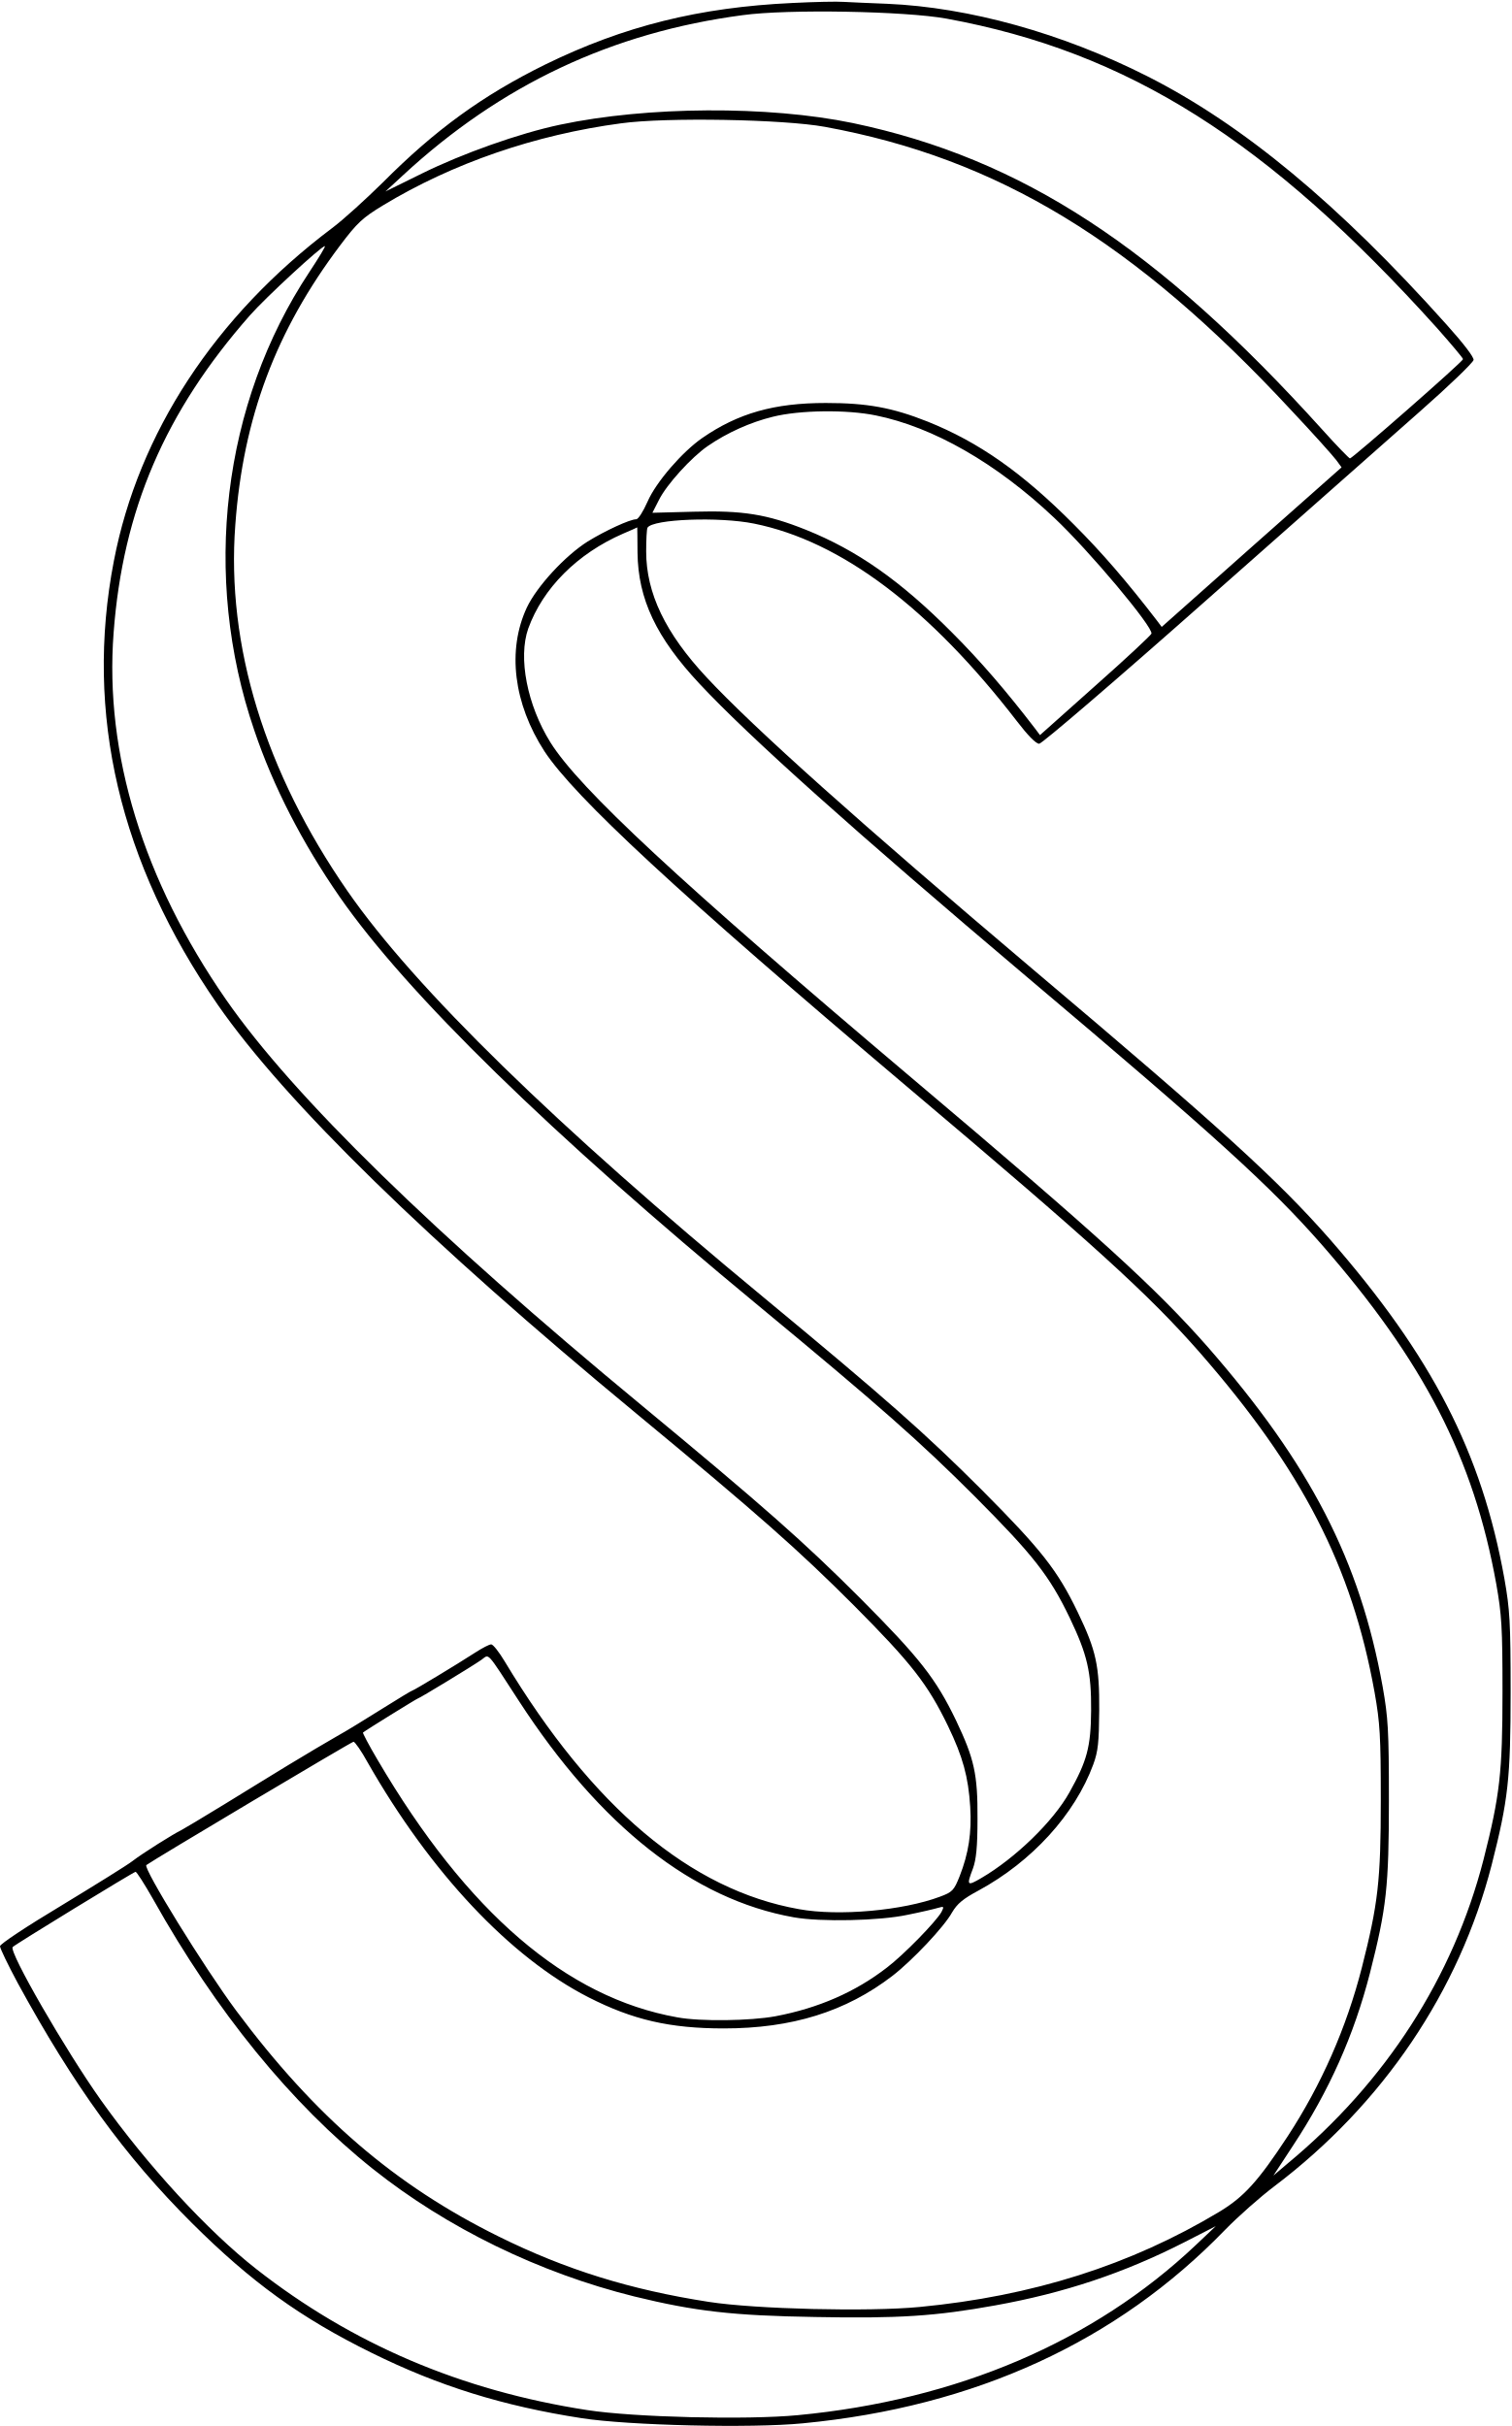
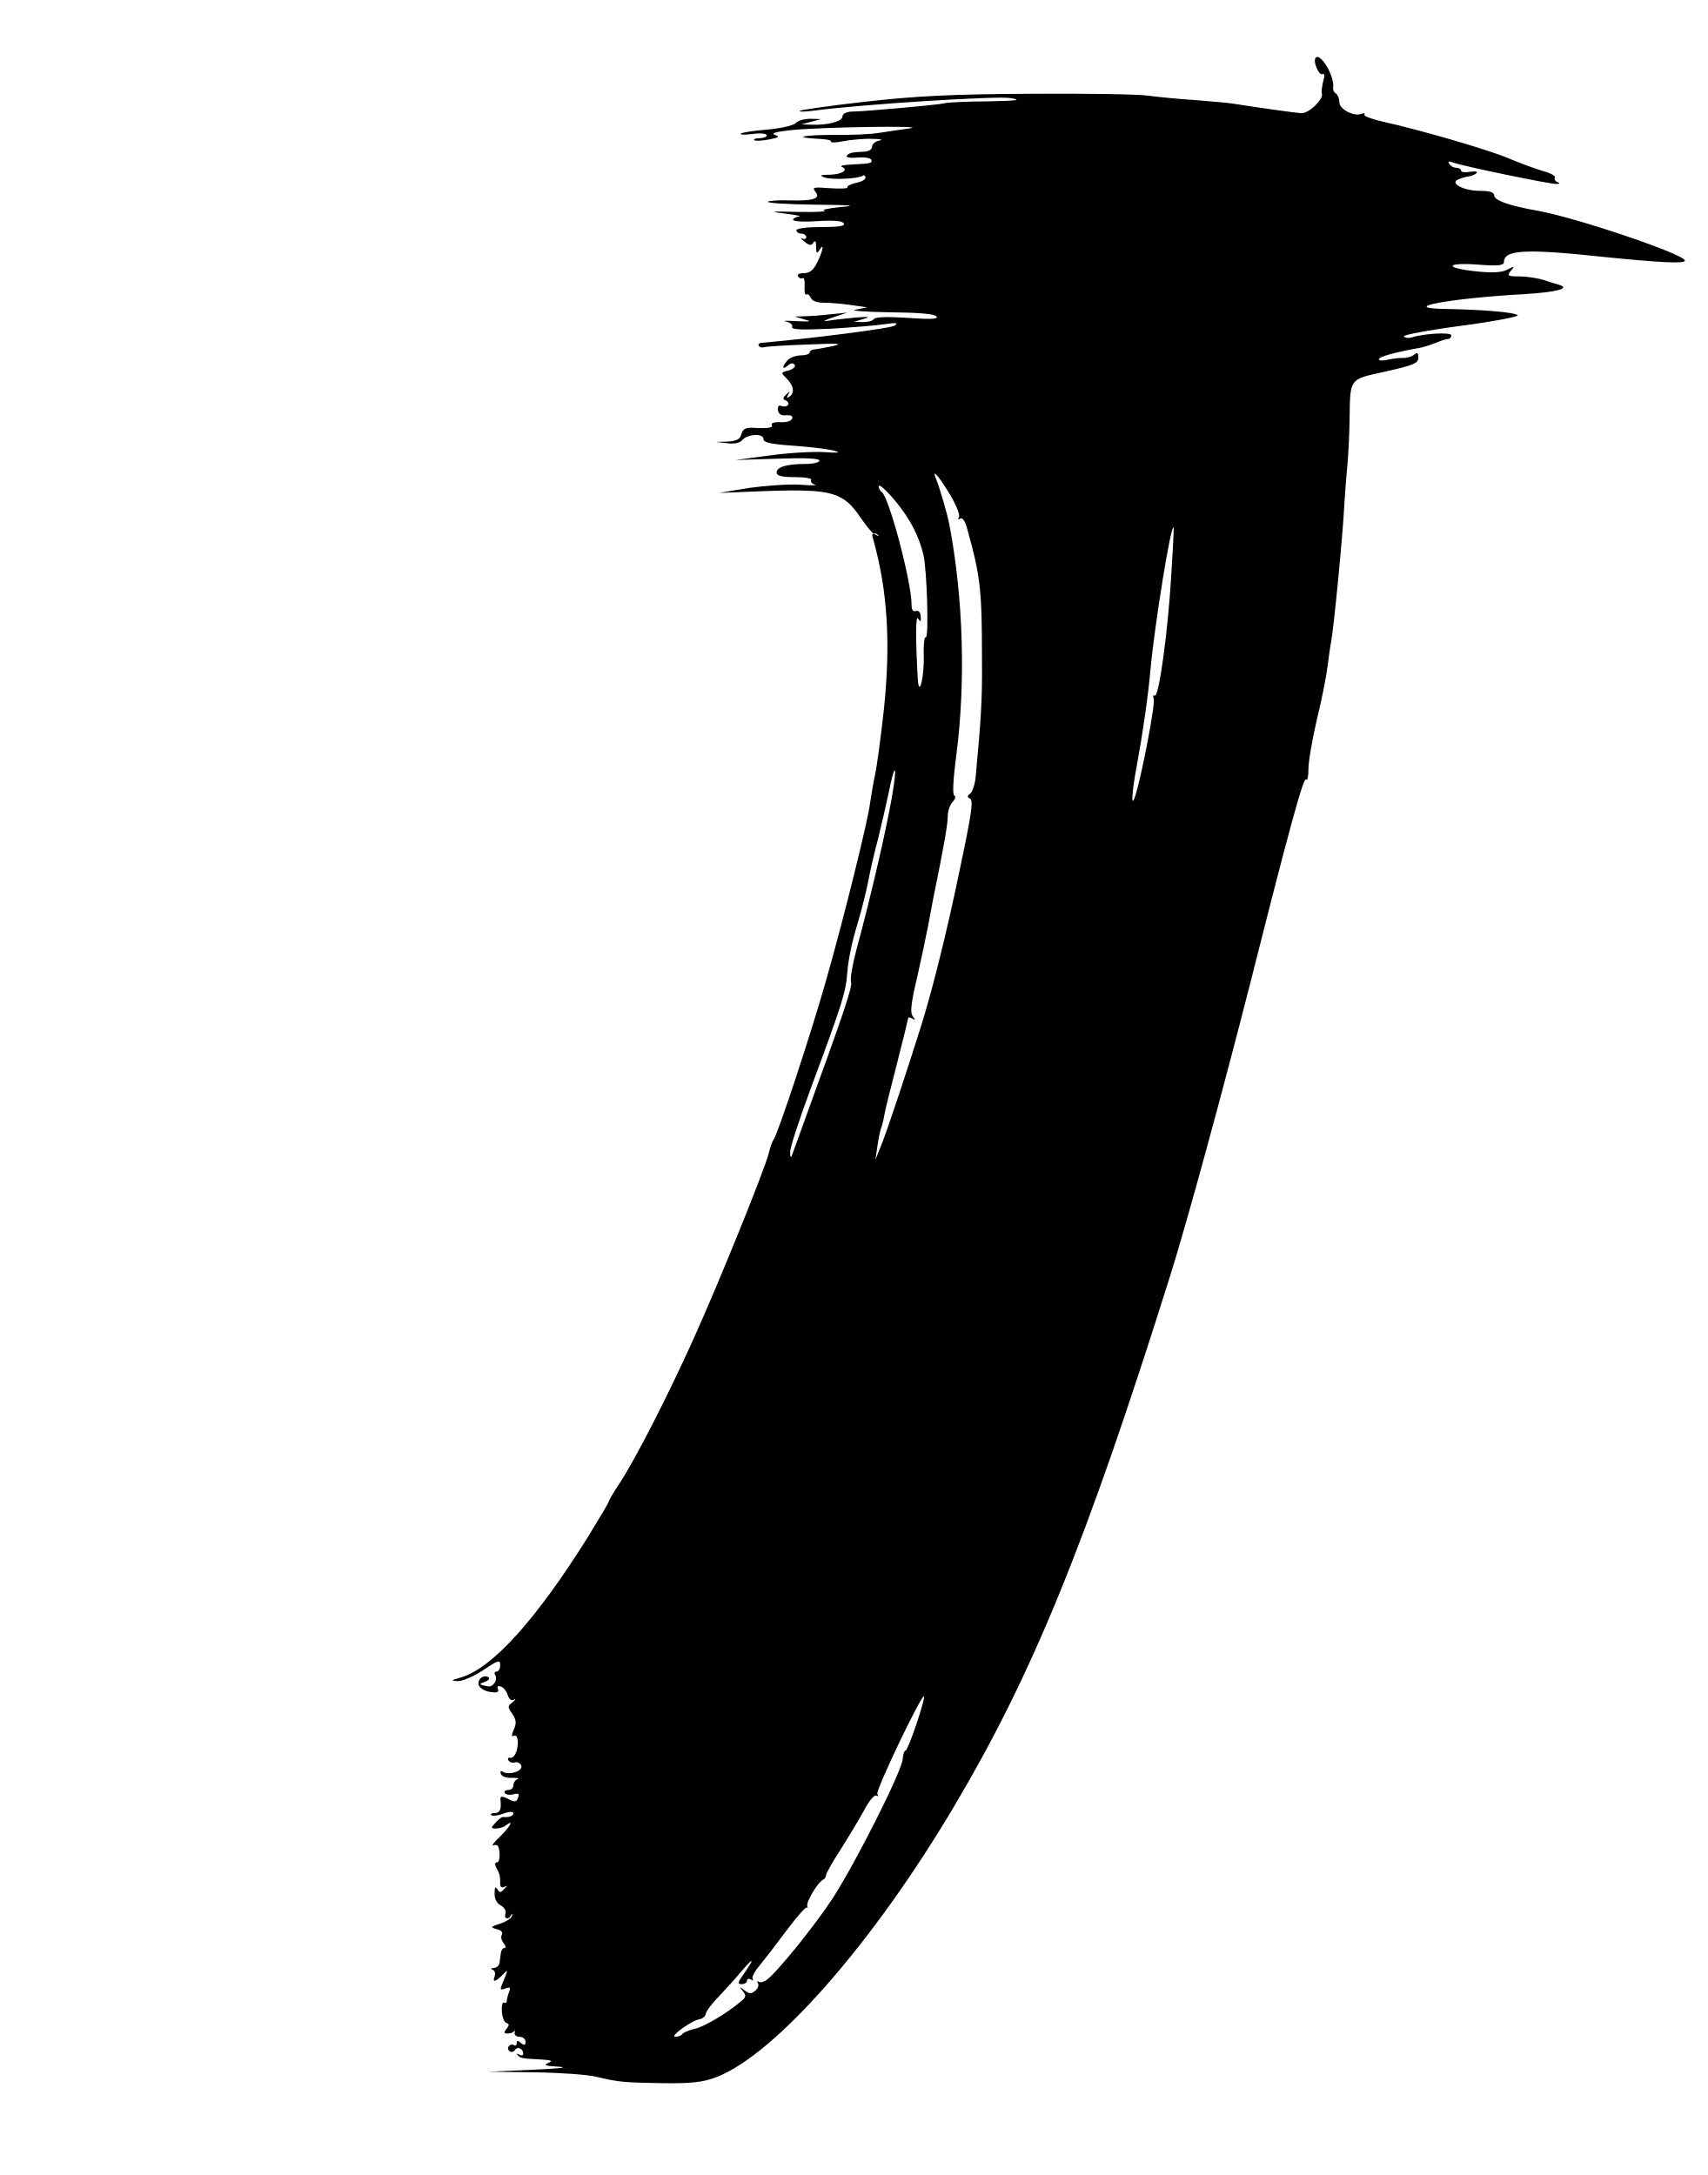
- <svg xmlns="http://www.w3.org/2000/svg" version="1.0" width="559pt" height="897pt" viewBox="0 0 559 897" preserveAspectRatio="xMidYMid meet">
-   <g transform="translate(0,897) scale(0.1,-0.1)" fill="#000000" stroke="none">
-     <path d="M2930 8959 c-344 -16 -623 -85 -915 -228 -231 -114 -406 -241 -600 -436 -61 -60 -145 -137 -188 -169 -432 -325 -715 -757 -806 -1230 -109 -564 21 -1117 384 -1641 250 -360 780 -877 1547 -1511 451 -373 600 -505 803 -708 215 -216 275 -293 350 -448 55 -114 75 -188 82 -298 6 -96 -6 -173 -39 -257 -21 -53 -27 -59 -73 -76 -136 -51 -374 -73 -521 -46 -401 71 -763 376 -1088 916 -21 35 -43 63 -50 63 -7 0 -32 -13 -57 -29 -74 -48 -229 -141 -233 -141 -3 0 -54 -31 -113 -68 -59 -37 -135 -84 -168 -102 -33 -19 -67 -39 -77 -45 -9 -5 -56 -34 -105 -63 -48 -29 -153 -94 -233 -143 -80 -49 -152 -92 -160 -96 -26 -12 -144 -86 -180 -114 -19 -15 -137 -88 -262 -164 -130 -78 -228 -143 -228 -151 0 -8 30 -70 66 -137 207 -379 396 -640 644 -887 219 -218 401 -350 665 -480 247 -122 484 -196 775 -241 172 -27 628 -38 819 -19 636 61 1161 302 1561 716 47 48 128 120 181 160 402 304 684 722 804 1189 61 240 70 318 70 640 0 259 -3 304 -23 418 -84 467 -268 823 -647 1257 -192 218 -401 409 -1095 995 -637 539 -1034 894 -1208 1081 -152 163 -223 311 -223 465 0 43 2 83 5 88 20 32 266 41 394 15 322 -65 649 -312 972 -731 39 -51 70 -83 82 -83 10 0 283 234 615 528 328 290 684 605 792 700 108 95 197 181 199 191 2 10 -38 62 -100 131 -399 446 -754 740 -1106 918 -314 159 -659 255 -962 268 -63 2 -135 6 -160 7 -25 2 -110 0 -190 -4z m570 -58 c671 -123 1188 -450 1813 -1144 53 -60 97 -112 96 -115 0 -9 -409 -367 -418 -367 -3 0 -49 47 -101 105 -610 676 -1113 1004 -1737 1135 -313 65 -761 62 -1082 -6 -152 -32 -362 -107 -510 -180 l-136 -67 65 60 c361 334 772 528 1256 592 167 23 601 15 754 -13z m-450 -400 c639 -117 1145 -424 1723 -1047 82 -87 157 -171 168 -186 l19 -26 -333 -295 -332 -295 -18 24 c-110 143 -202 250 -307 355 -191 192 -351 304 -540 380 -131 52 -224 69 -377 69 -191 0 -324 -38 -456 -129 -74 -51 -172 -164 -203 -236 -16 -36 -34 -65 -42 -65 -23 0 -114 -42 -179 -82 -84 -53 -188 -166 -225 -244 -74 -158 -49 -356 65 -532 112 -170 494 -524 1337 -1237 693 -585 897 -771 1085 -985 379 -434 563 -790 647 -1257 20 -113 23 -161 23 -398 0 -300 -10 -384 -70 -620 -57 -223 -150 -434 -275 -625 -109 -166 -161 -223 -252 -278 -328 -197 -690 -312 -1109 -352 -188 -18 -606 -8 -779 19 -290 45 -528 119 -775 241 -385 190 -680 444 -972 836 -118 159 -345 527 -332 538 22 17 759 456 766 456 5 0 29 -34 52 -76 232 -407 527 -721 817 -869 163 -83 300 -115 500 -115 252 0 451 62 623 194 74 57 192 182 221 235 19 32 40 50 98 81 197 107 356 281 424 466 18 49 21 82 22 199 1 165 -11 222 -79 363 -75 156 -135 232 -355 453 -208 208 -355 338 -808 713 -766 633 -1288 1142 -1537 1501 -305 440 -449 908 -415 1355 29 396 150 717 387 1032 64 85 84 103 158 148 259 157 565 262 881 304 167 23 601 15 754 -13z m-1907 -538 c-321 -485 -398 -1123 -203 -1693 70 -208 178 -417 315 -615 250 -360 780 -877 1547 -1511 451 -373 600 -505 803 -708 215 -216 275 -292 350 -448 65 -136 80 -200 79 -343 -1 -134 -15 -186 -80 -302 -60 -108 -201 -244 -326 -317 -53 -31 -55 -28 -31 35 12 33 17 79 17 184 1 165 -12 222 -79 363 -75 156 -135 232 -355 453 -208 208 -355 338 -808 713 -766 633 -1288 1142 -1537 1501 -305 440 -449 908 -415 1355 34 454 190 817 504 1174 58 66 264 256 277 256 4 0 -23 -44 -58 -97z m2095 -529 c212 -43 445 -176 659 -378 129 -121 368 -406 360 -429 -2 -6 -95 -93 -208 -193 l-204 -182 -18 24 c-105 137 -202 250 -307 355 -191 192 -351 304 -540 380 -145 58 -234 72 -415 67 l-153 -4 24 47 c28 57 121 159 181 200 71 49 158 88 240 108 99 25 274 27 381 5z m-881 -507 c2 -172 69 -314 230 -486 182 -195 573 -545 1213 -1086 693 -585 897 -771 1085 -985 379 -434 563 -790 647 -1257 20 -113 23 -161 23 -398 0 -300 -10 -384 -70 -620 -112 -436 -362 -824 -724 -1124 l-53 -45 72 110 c134 203 226 409 285 639 61 240 70 318 70 640 0 259 -3 304 -23 418 -84 467 -268 823 -647 1257 -192 218 -401 409 -1095 995 -860 727 -1228 1069 -1335 1240 -86 138 -120 313 -82 421 54 149 181 277 351 351 28 12 51 22 52 23 0 0 1 -42 1 -93z m-438 -4247 c300 -462 644 -733 1015 -799 100 -18 319 -13 421 9 50 10 101 22 114 26 21 6 22 5 12 -15 -19 -35 -141 -160 -202 -206 -116 -90 -253 -150 -412 -180 -92 -17 -277 -20 -363 -4 -410 73 -777 388 -1108 952 -32 54 -56 100 -54 101 9 8 200 126 203 126 5 0 204 121 235 143 30 21 15 38 139 -153z m-1353 -732 c233 -416 511 -757 812 -997 275 -219 616 -385 967 -472 225 -55 364 -71 669 -76 307 -6 445 3 666 43 255 46 474 119 698 233 l117 60 -75 -71 c-377 -356 -881 -572 -1471 -628 -188 -18 -606 -8 -779 19 -465 72 -868 244 -1222 521 -180 141 -402 382 -575 625 -130 183 -342 550 -326 566 11 11 446 277 454 278 4 1 33 -45 65 -101z" />
+ <svg xmlns="http://www.w3.org/2000/svg" version="1.0" width="519pt" height="661pt" viewBox="0 0 519 661" preserveAspectRatio="xMidYMid meet">
+   <g transform="translate(0,661) scale(0.1,-0.1)" fill="#000000" stroke="none">
+     <path d="M3997 6433 c-7 -13 12 -55 22 -48 6 3 7 -5 2 -22 -4 -16 -6 -32 -4 -38 5 -17 -41 -61 -63 -59 -18 1 -137 18 -214 30 -14 2 -63 6 -110 10 -47 3 -109 9 -139 13 -29 5 -191 7 -360 6 -239 -1 -349 -7 -501 -24 -107 -12 -197 -25 -200 -28 -3 -3 18 -3 45 1 143 19 554 45 595 38 36 -6 24 -8 -65 -10 -60 0 -119 -3 -130 -5 -18 -4 -83 -11 -220 -22 -22 -2 -52 -4 -67 -4 -17 -1 -28 -7 -28 -15 0 -15 -45 -27 -94 -25 l-31 1 30 8 30 8 -32 1 c-17 0 -38 -5 -45 -13 -8 -8 -46 -16 -88 -20 -40 -3 -76 -9 -79 -12 -3 -4 13 -4 37 -1 23 3 42 1 42 -4 0 -5 -10 -9 -22 -9 -12 0 -19 -3 -16 -6 3 -3 23 -2 44 2 31 6 35 9 19 14 -13 5 1 9 44 14 86 10 430 15 366 6 -27 -4 -70 -10 -95 -14 -25 -4 -87 -7 -139 -6 -92 0 -125 -8 -43 -12 23 -1 39 -4 37 -8 -3 -4 15 -4 38 1 23 4 62 8 87 7 25 0 35 -3 23 -5 -13 -2 -23 -11 -23 -19 0 -8 -11 -15 -25 -15 -38 -2 -43 -3 -52 -12 -4 -5 10 -8 32 -6 22 2 41 -1 43 -7 2 -10 0 -11 -60 -14 -24 -1 -37 -4 -30 -7 22 -9 1 -23 -36 -24 -29 0 -33 -2 -17 -8 20 -8 101 -5 117 5 4 3 8 0 8 -6 0 -6 -13 -13 -30 -16 -16 -4 -28 -10 -25 -14 2 -3 -22 -4 -53 -2 -51 4 -55 3 -44 -11 17 -21 -7 -28 -82 -26 -31 1 -59 -1 -63 -4 -3 -4 61 -8 143 -9 112 -1 132 -3 79 -7 -38 -4 -61 -9 -50 -11 11 -3 -25 -5 -80 -4 -84 2 -91 1 -40 -5 33 -4 52 -8 43 -9 -10 -1 -18 -6 -18 -10 0 -5 33 -7 74 -4 48 3 76 1 80 -7 5 -8 -15 -11 -68 -11 -44 0 -76 -4 -76 -10 0 -5 7 -10 15 -10 8 0 15 -5 15 -11 0 -5 -6 -7 -12 -4 -7 4 -4 -1 6 -9 16 -13 22 -13 28 -3 5 8 8 3 8 -13 0 -20 2 -22 10 -10 15 24 12 1 -6 -36 -12 -25 -23 -34 -41 -34 -14 0 -21 -4 -18 -10 4 -6 10 -8 14 -5 5 2 7 -9 6 -25 -1 -16 1 -28 5 -25 4 3 10 -2 14 -10 3 -9 18 -15 39 -15 19 0 56 -3 83 -7 l49 -7 -35 -7 c-19 -3 26 -7 102 -8 92 -1 139 -5 144 -13 5 -8 -17 -9 -89 -4 -61 4 -98 3 -102 -4 -3 -5 -18 -9 -33 -9 l-27 1 30 9 c22 6 16 7 -25 4 -30 -3 -68 -7 -85 -10 -18 -3 -11 1 15 10 l45 15 -49 -5 c-27 -3 -63 -6 -80 -6 l-31 -1 30 -9 c24 -6 18 -7 -25 -5 -30 2 -45 1 -32 -1 13 -3 22 -10 19 -16 -3 -9 26 -10 117 -6 66 4 141 10 166 14 35 5 41 4 28 -5 -14 -8 -245 -38 -405 -52 -7 -1 -10 -5 -7 -9 2 -5 10 -6 17 -4 7 2 66 6 132 8 94 4 110 3 75 -5 -25 -5 -51 -10 -57 -10 -7 -1 -13 -5 -13 -10 0 -4 -12 -8 -26 -8 -14 0 -32 -6 -40 -14 -18 -19 -18 -32 0 -17 9 8 16 9 21 2 3 -6 -5 -13 -19 -17 -24 -6 -24 -6 -5 -25 21 -21 25 -44 7 -55 -7 -5 -8 -2 -3 7 7 12 6 12 -6 0 -11 -10 -11 -15 -1 -18 6 -3 10 -9 7 -13 -3 -5 -12 -7 -20 -4 -9 4 -12 -1 -11 -13 2 -12 11 -17 26 -15 14 1 20 -3 17 -10 -2 -8 -18 -12 -36 -11 -17 1 -29 -3 -26 -8 6 -9 -11 -12 -58 -9 -21 1 -30 -4 -34 -19 -4 -16 -14 -21 -42 -23 l-36 -1 35 -4 c21 -3 38 1 45 9 15 19 65 22 65 4 0 -11 22 -16 97 -21 53 -4 108 -11 122 -16 17 -5 5 -6 -34 -3 -33 2 -107 -2 -165 -10 l-105 -14 128 4 c84 3 127 1 127 -6 0 -5 -19 -10 -42 -10 -57 0 -88 -9 -88 -26 0 -10 15 -14 56 -14 31 0 53 -4 49 -9 -3 -5 3 -12 12 -14 10 -2 -11 -3 -47 0 -36 2 -105 -3 -155 -10 l-90 -15 152 6 c191 6 226 -4 278 -81 20 -29 38 -50 41 -49 3 2 9 0 12 -4 4 -4 1 -4 -7 1 -11 6 -13 3 -7 -16 43 -154 53 -314 32 -514 -9 -83 -21 -172 -27 -200 -6 -27 -12 -66 -15 -85 -6 -53 -81 -354 -131 -530 -47 -167 -150 -479 -163 -495 -4 -5 -10 -23 -14 -40 -12 -49 -153 -397 -229 -565 -79 -175 -174 -360 -223 -436 -19 -28 -34 -54 -34 -57 0 -3 -28 -50 -61 -104 -159 -255 -294 -404 -389 -431 -30 -9 -31 -10 -10 -11 14 -1 49 14 78 33 46 31 52 33 52 15 0 -10 -5 -19 -11 -19 -5 0 -8 -4 -5 -9 10 -16 -5 -39 -22 -36 -28 6 -28 6 -8 14 11 4 15 10 10 14 -16 9 -35 -8 -29 -25 4 -9 19 -18 35 -20 20 -3 27 -1 23 9 -3 9 0 11 10 7 8 -3 17 -15 20 -26 4 -12 11 -18 19 -13 7 3 5 0 -4 -8 -16 -12 -16 -15 -1 -36 12 -18 13 -28 4 -48 -6 -13 -7 -22 -2 -19 13 8 19 -15 11 -44 -4 -14 -12 -24 -19 -22 -7 1 -9 -2 -6 -8 4 -6 13 -9 20 -6 7 2 16 -2 19 -10 6 -16 -36 -30 -55 -19 -7 5 -10 3 -7 -6 3 -8 17 -13 34 -12 16 0 23 -1 17 -4 -7 -2 -13 -11 -13 -19 0 -8 -7 -14 -16 -14 -8 0 -13 -4 -10 -9 3 -5 15 -7 26 -4 16 4 19 2 14 -11 -4 -12 -10 -13 -24 -6 -25 13 -31 13 -29 -2 3 -27 -2 -38 -18 -38 -9 0 -14 -3 -10 -6 3 -4 20 -2 36 4 19 7 31 7 31 1 0 -8 -14 -13 -31 -11 -4 1 -14 -7 -23 -17 -15 -16 -15 -18 1 -18 10 0 24 4 31 10 26 20 11 -6 -20 -36 -18 -17 -26 -28 -18 -25 12 4 16 -2 18 -23 1 -16 -2 -29 -8 -29 -7 0 -7 -6 -1 -18 10 -18 11 -24 11 -48 0 -9 5 -12 13 -8 9 5 9 3 -1 -7 -11 -12 -14 -12 -21 0 -6 9 -8 5 -8 -13 -1 -16 7 -31 19 -37 11 -6 17 -17 14 -25 -6 -16 10 -20 17 -4 3 6 4 5 3 -2 -1 -7 -17 -18 -36 -24 -30 -10 -31 -11 -10 -17 13 -3 19 -10 15 -17 -4 -6 -1 -17 5 -25 7 -8 8 -15 3 -15 -5 0 -10 -7 -11 -15 -1 -8 -3 -22 -4 -30 -1 -8 -8 -15 -17 -16 -10 0 -11 -3 -4 -5 7 -3 9 -12 6 -20 -7 -19 2 -18 23 3 19 20 20 22 -2 -32 -5 -11 -2 -14 12 -8 14 5 16 3 11 -11 -4 -10 -7 -22 -7 -27 0 -6 -4 -8 -8 -5 -5 3 -8 -9 -7 -26 1 -18 7 -34 14 -36 9 -3 9 -7 0 -18 -9 -11 -8 -14 4 -14 8 0 17 3 20 8 2 4 2 1 1 -5 -2 -7 5 -13 15 -13 10 0 18 -7 18 -15 0 -11 -4 -12 -14 -4 -9 9 -13 8 -13 0 0 -7 -4 -10 -9 -6 -5 3 -12 1 -15 -4 -4 -5 -2 -12 3 -15 5 -4 12 -2 16 4 7 12 25 4 25 -11 0 -6 -6 -7 -12 -3 -8 4 -9 3 -5 -2 9 -9 11 -10 72 -13 32 -2 36 -4 20 -11 -15 -6 -6 -9 35 -11 30 -2 -6 -6 -80 -9 l-135 -6 140 -2 c77 -1 160 -7 185 -13 70 -17 88 -18 205 -20 87 -1 121 3 161 18 180 69 478 408 726 828 237 400 399 797 653 1605 52 165 158 554 245 895 119 472 162 628 169 616 4 -5 7 9 7 32 0 23 12 92 26 152 15 61 29 133 32 160 4 28 8 61 11 75 8 41 35 318 40 415 3 50 8 108 10 129 2 22 5 78 6 125 2 134 -4 127 110 152 84 19 99 25 99 42 0 15 -3 17 -13 9 -7 -6 -22 -10 -32 -10 -11 1 -32 -2 -47 -5 -16 -4 -28 -3 -28 1 0 8 47 21 130 36 8 2 28 8 43 14 16 7 33 12 38 12 5 0 9 5 9 11 0 10 -83 6 -122 -7 -9 -2 -19 -1 -22 4 -2 4 76 19 175 32 98 13 175 28 171 32 -9 9 -107 17 -216 19 -153 2 4 32 234 45 98 6 143 17 109 28 -8 2 -29 9 -48 15 -19 6 -52 11 -74 11 -36 0 -38 2 -26 17 13 15 12 15 -10 4 -16 -9 -44 -11 -92 -6 -100 10 -100 28 0 21 61 -5 81 -3 81 7 0 38 63 42 305 16 169 -17 245 -21 245 -11 0 19 -334 132 -450 152 -85 15 -130 31 -130 47 0 9 -14 13 -43 13 -50 0 -94 24 -65 35 9 4 23 8 32 9 8 1 19 6 23 10 4 5 -4 6 -19 4 -16 -3 -28 -1 -28 3 0 5 -6 9 -14 9 -8 0 -18 5 -22 12 -5 8 -2 9 12 4 25 -10 294 -66 314 -65 10 0 11 2 2 6 -6 2 -10 9 -7 13 3 5 -13 14 -36 20 -23 7 -67 23 -98 36 -57 26 -278 90 -388 114 -34 8 -60 17 -57 22 3 4 -1 5 -9 2 -23 -9 -67 14 -67 35 0 11 -5 23 -10 26 -6 4 -10 12 -9 18 6 35 -41 112 -54 90z m-1112 -1323 c20 -33 33 -65 29 -71 -4 -8 -3 -9 4 -5 7 4 15 -8 21 -31 41 -146 45 -187 45 -403 1 -120 -3 -175 -19 -349 -2 -24 -10 -48 -17 -53 -9 -6 -9 -11 -2 -14 13 -5 8 -39 -31 -224 -38 -183 -80 -351 -112 -455 -41 -132 -105 -325 -123 -370 l-20 -50 6 40 c3 22 8 47 11 55 3 8 8 26 10 40 2 14 20 85 39 159 19 74 34 136 34 138 0 2 6 1 13 -3 9 -6 9 -4 1 7 -9 11 -6 39 13 119 13 58 28 128 33 155 5 28 12 64 15 80 35 171 45 231 45 255 0 16 7 35 15 43 8 9 10 17 5 19 -6 2 -4 47 6 123 29 224 21 479 -21 700 -5 29 -31 117 -40 138 -15 36 5 14 40 -43z m-136 -60 c27 -39 47 -83 57 -126 11 -45 17 -257 7 -251 -4 3 -7 -22 -6 -54 2 -65 -14 -132 -18 -74 -7 123 -7 198 1 185 7 -12 9 -10 8 7 -1 12 -7 19 -15 16 -9 -3 -13 4 -13 20 0 68 -69 329 -91 342 -5 4 -9 11 -9 17 0 13 46 -34 79 -82z m810 -190 c-10 -172 -38 -372 -50 -364 -5 3 -6 -2 -3 -10 5 -14 -34 -221 -55 -291 -15 -49 -13 2 4 91 18 98 34 210 41 289 13 140 62 441 70 432 2 -1 -2 -67 -7 -147z m-843 -637 c-14 -98 -66 -324 -115 -505 -11 -42 -18 -84 -15 -92 5 -14 -17 -80 -141 -421 -18 -49 -35 -97 -38 -105 -3 -10 -6 -7 -6 8 -1 13 28 100 63 195 99 267 106 291 111 354 2 32 15 96 30 143 14 47 29 108 34 135 5 28 18 84 29 125 10 41 25 105 33 143 15 77 25 90 15 20z m69 -2852 c-15 -45 -30 -81 -33 -81 -4 0 -8 -12 -9 -26 -2 -36 -144 -318 -214 -425 -53 -81 -166 -221 -199 -246 -8 -6 -19 -9 -24 -6 -5 4 -6 1 -3 -4 4 -6 0 -16 -8 -23 -12 -10 -19 -10 -32 1 -16 12 -17 12 -6 -2 11 -13 10 -19 -5 -31 -42 -36 -114 -79 -142 -84 -17 -4 -33 -11 -36 -15 -3 -5 -13 -9 -22 -9 -19 0 51 51 76 54 8 2 16 9 17 17 2 8 18 30 37 49 18 19 51 55 72 80 38 45 40 39 4 -12 -17 -24 -17 -28 -4 -28 9 0 16 5 16 11 0 5 5 7 12 3 6 -4 9 -3 5 2 -3 5 6 23 20 39 14 17 51 65 83 108 32 43 60 74 62 70 3 -4 3 -2 1 5 -3 14 34 74 49 80 4 2 8 8 8 13 0 5 19 39 43 76 24 38 56 91 72 120 15 29 32 50 38 46 6 -3 7 -1 3 5 -6 10 135 305 142 297 2 -2 -8 -40 -23 -84z" />
  </g>
</svg>
